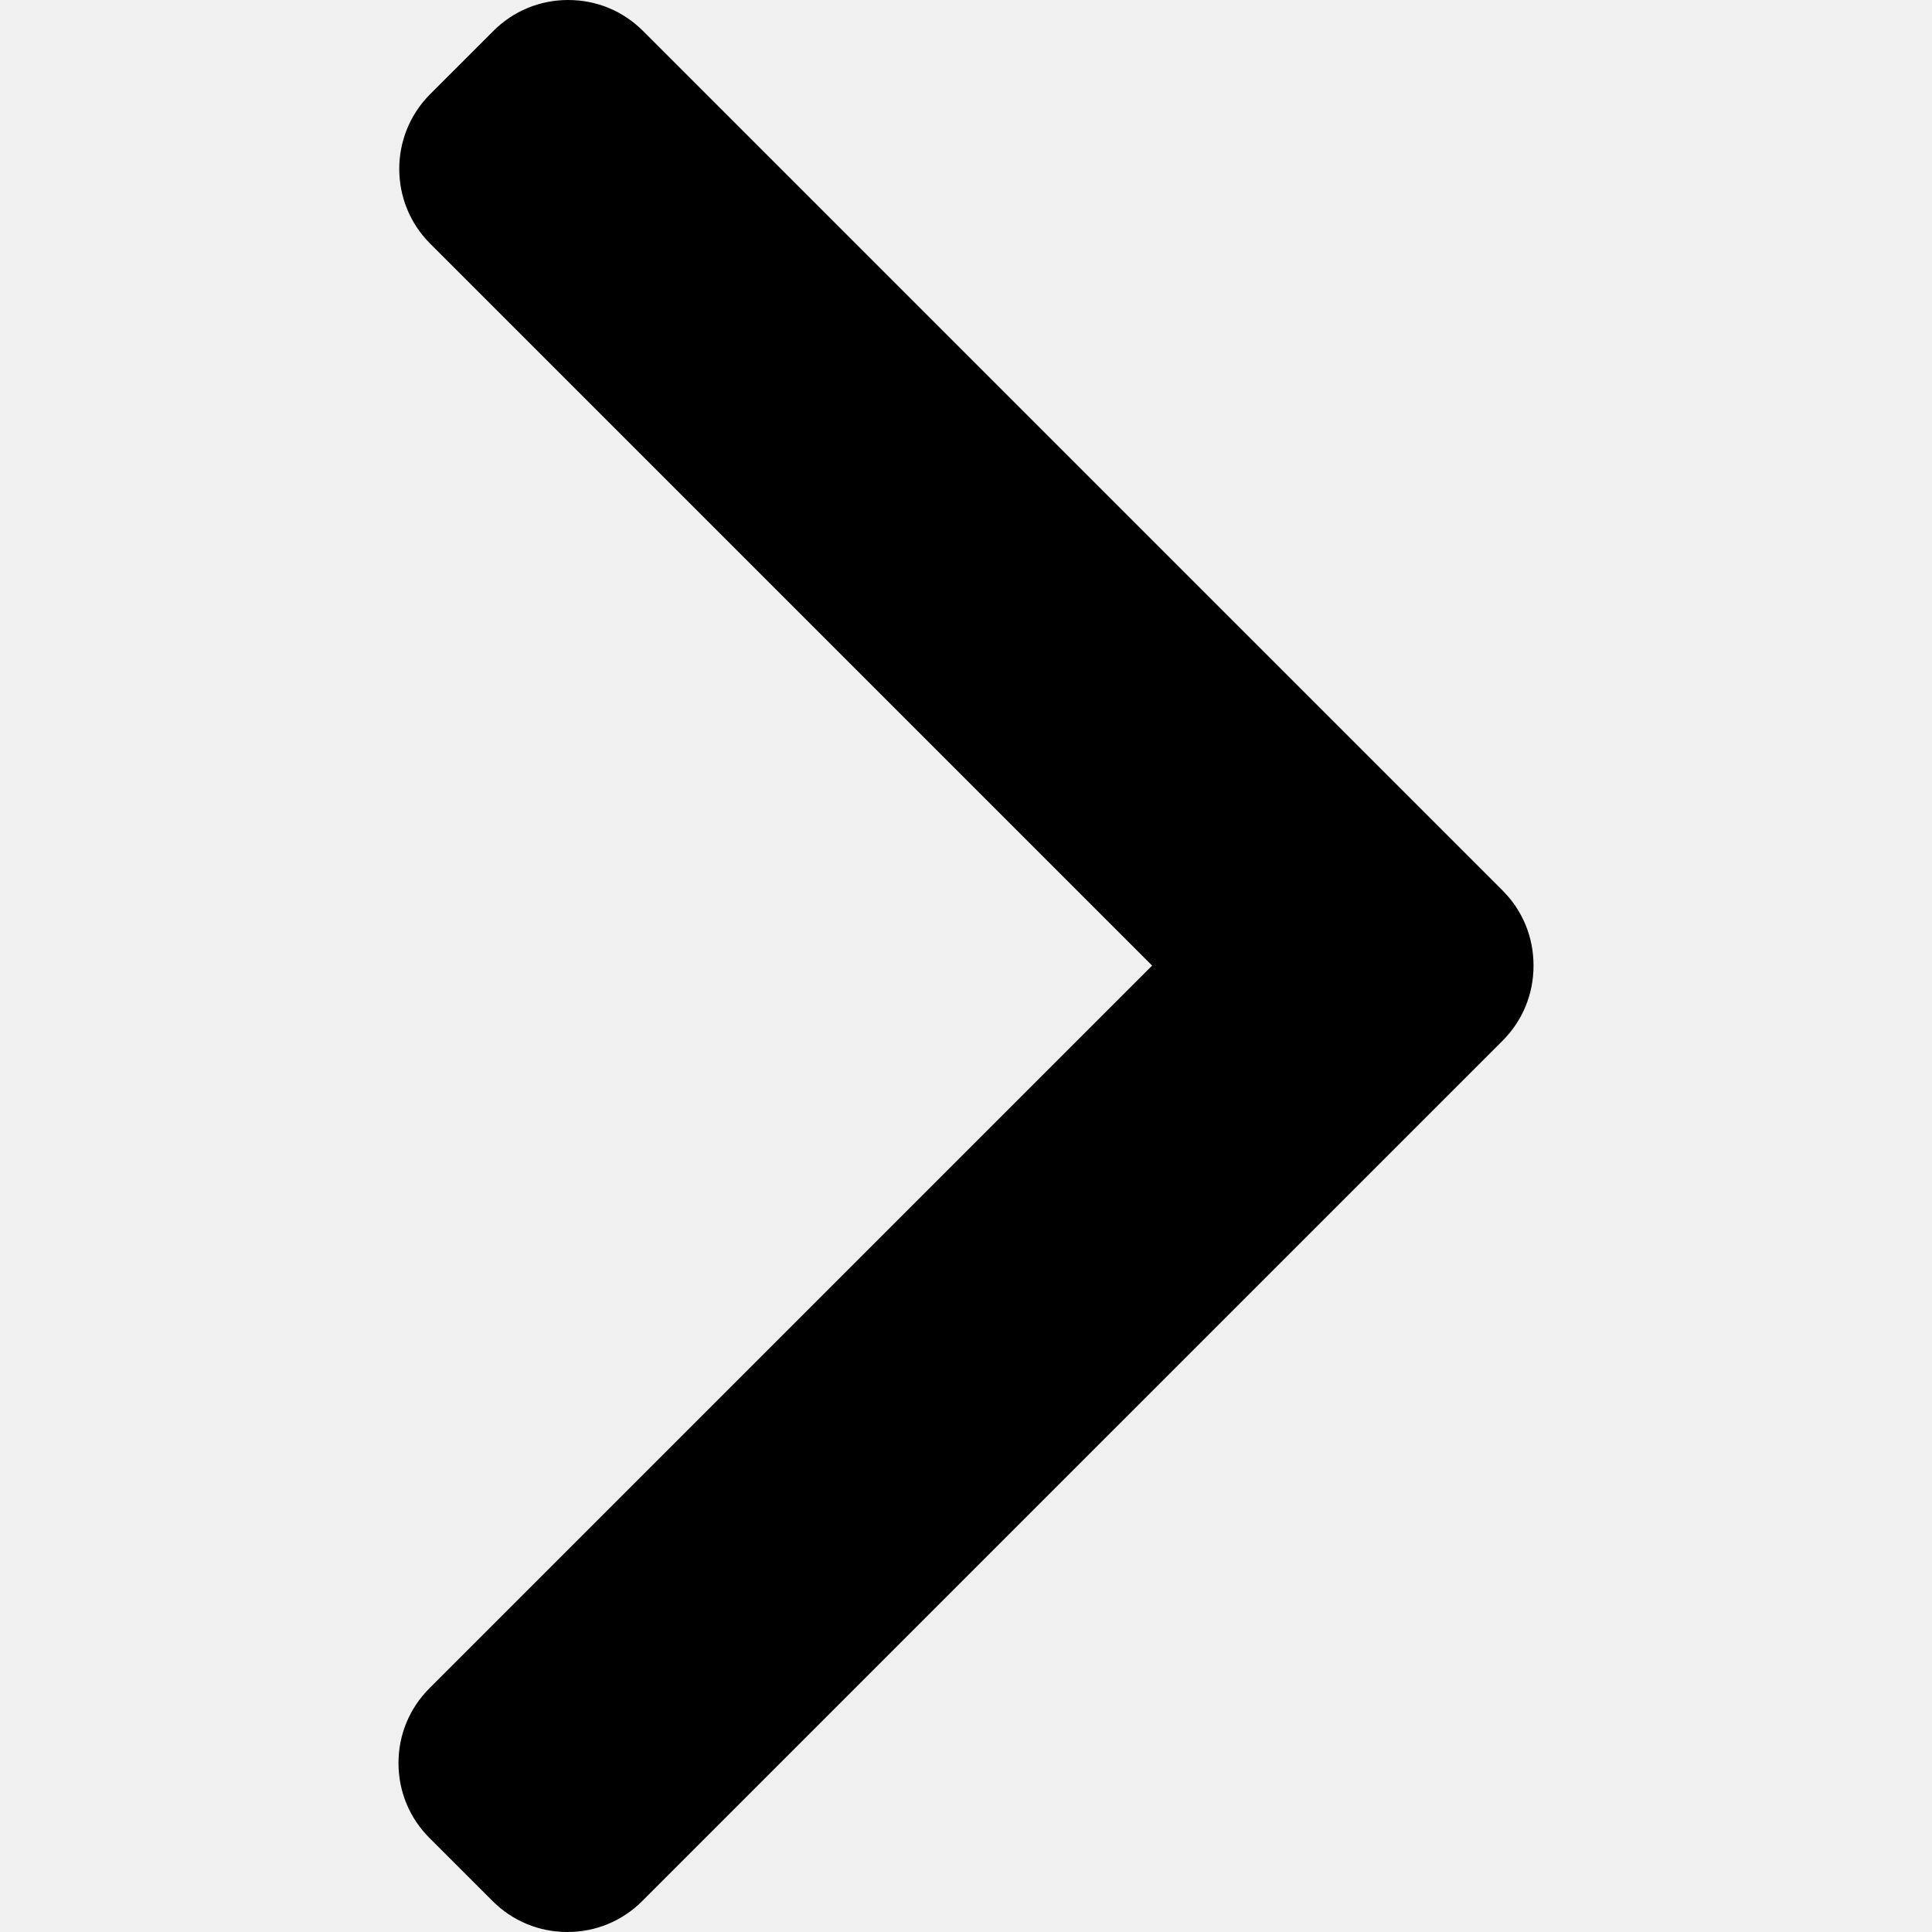
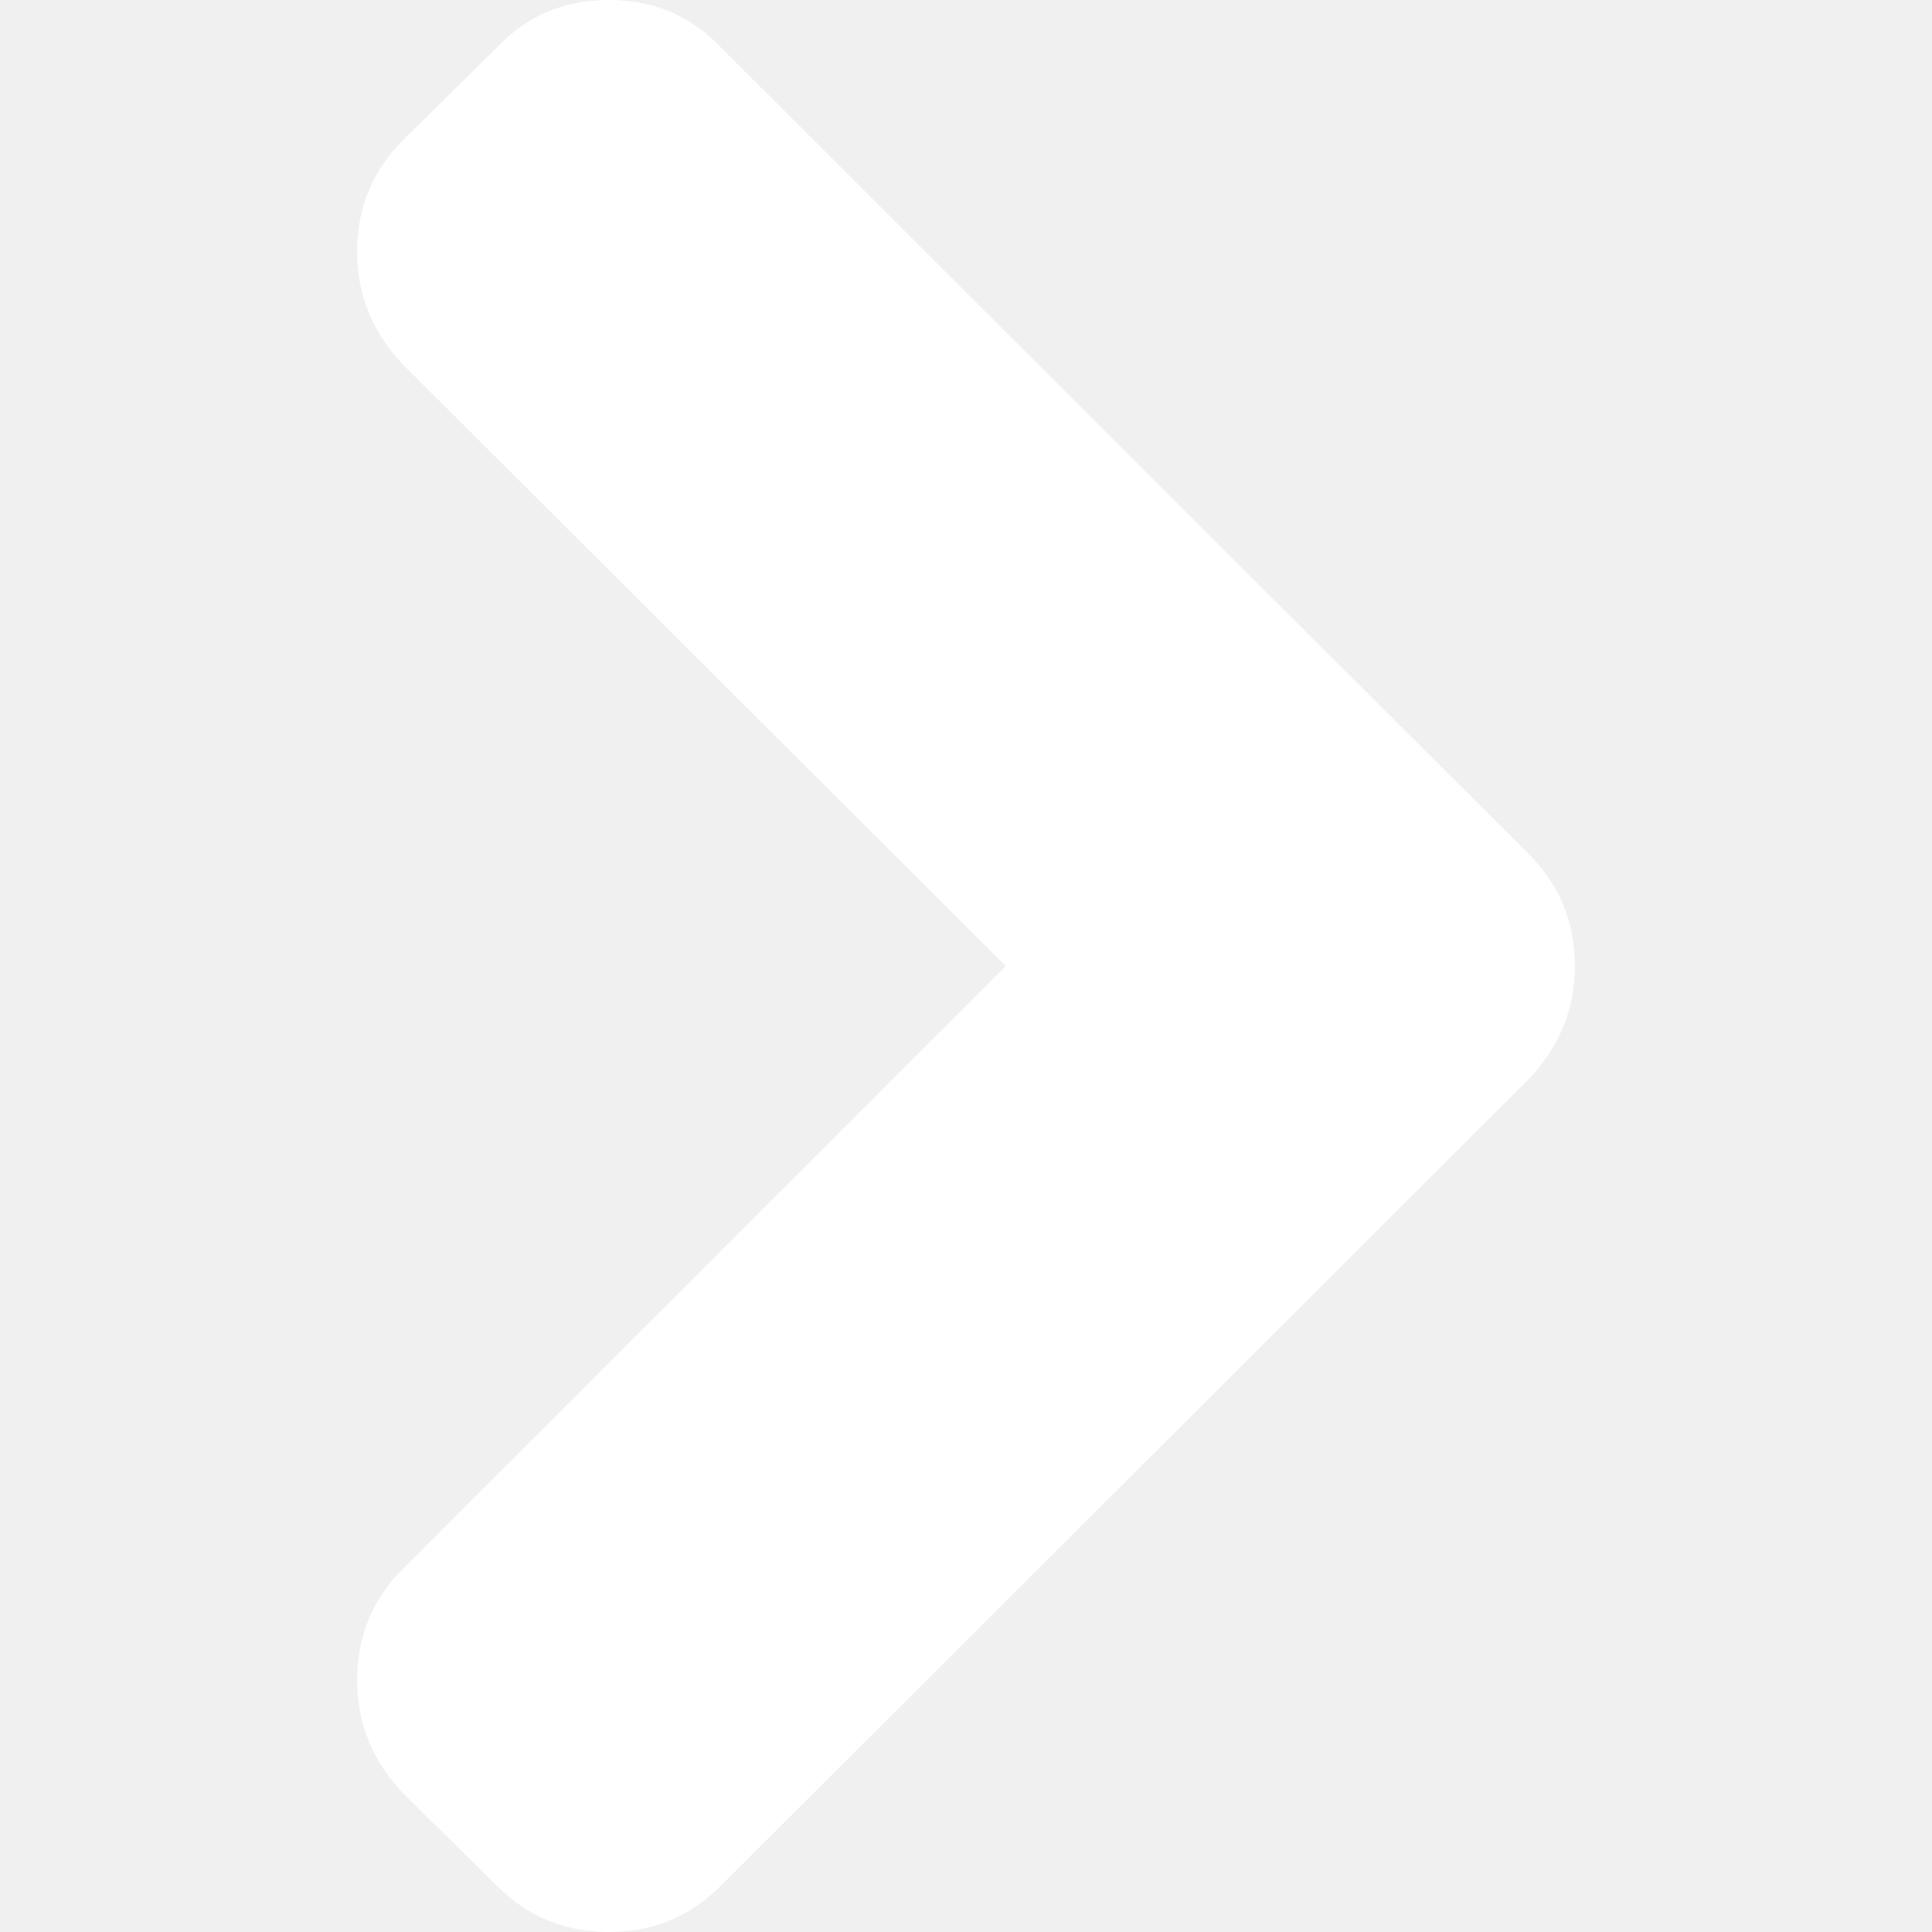
- <svg xmlns="http://www.w3.org/2000/svg" viewBox="0 0 492.004 492.004">
-   <path d="M382.678 226.804L163.73 7.86C158.666 2.792 151.906 0 144.698 0s-13.968 2.792-19.032 7.86l-16.124 16.12c-10.492 10.504-10.492 27.576 0 38.064L293.398 245.9l-184.06 184.06c-5.064 5.068-7.86 11.824-7.86 19.028 0 7.212 2.796 13.968 7.86 19.04l16.124 16.116c5.068 5.068 11.824 7.86 19.032 7.86s13.968-2.792 19.032-7.86L382.678 265c5.076-5.084 7.864-11.872 7.848-19.088.016-7.244-2.772-14.028-7.848-19.108z" />
+ <svg xmlns="http://www.w3.org/2000/svg" width="512" height="512" viewBox="0 0 444.819 444.819">
+   <path d="M352.025 196.712L165.884 10.848C159.029 3.615 150.469 0 140.187 0s-18.842 3.619-25.697 10.848L92.792 32.264c-7.044 7.043-10.566 15.604-10.566 25.692 0 9.897 3.521 18.56 10.566 25.981L231.545 222.41 92.786 361.168c-7.042 7.043-10.564 15.604-10.564 25.693 0 9.896 3.521 18.562 10.564 25.98l21.7 21.413c7.043 7.043 15.612 10.564 25.697 10.564 10.089 0 18.656-3.521 25.697-10.564L352.025 248.39c7.046-7.423 10.571-16.084 10.571-25.981.001-10.088-3.525-18.654-10.571-25.697z" data-original="#000000" class="active-path" data-old_color="#000000" fill="#FFF" />
</svg>
